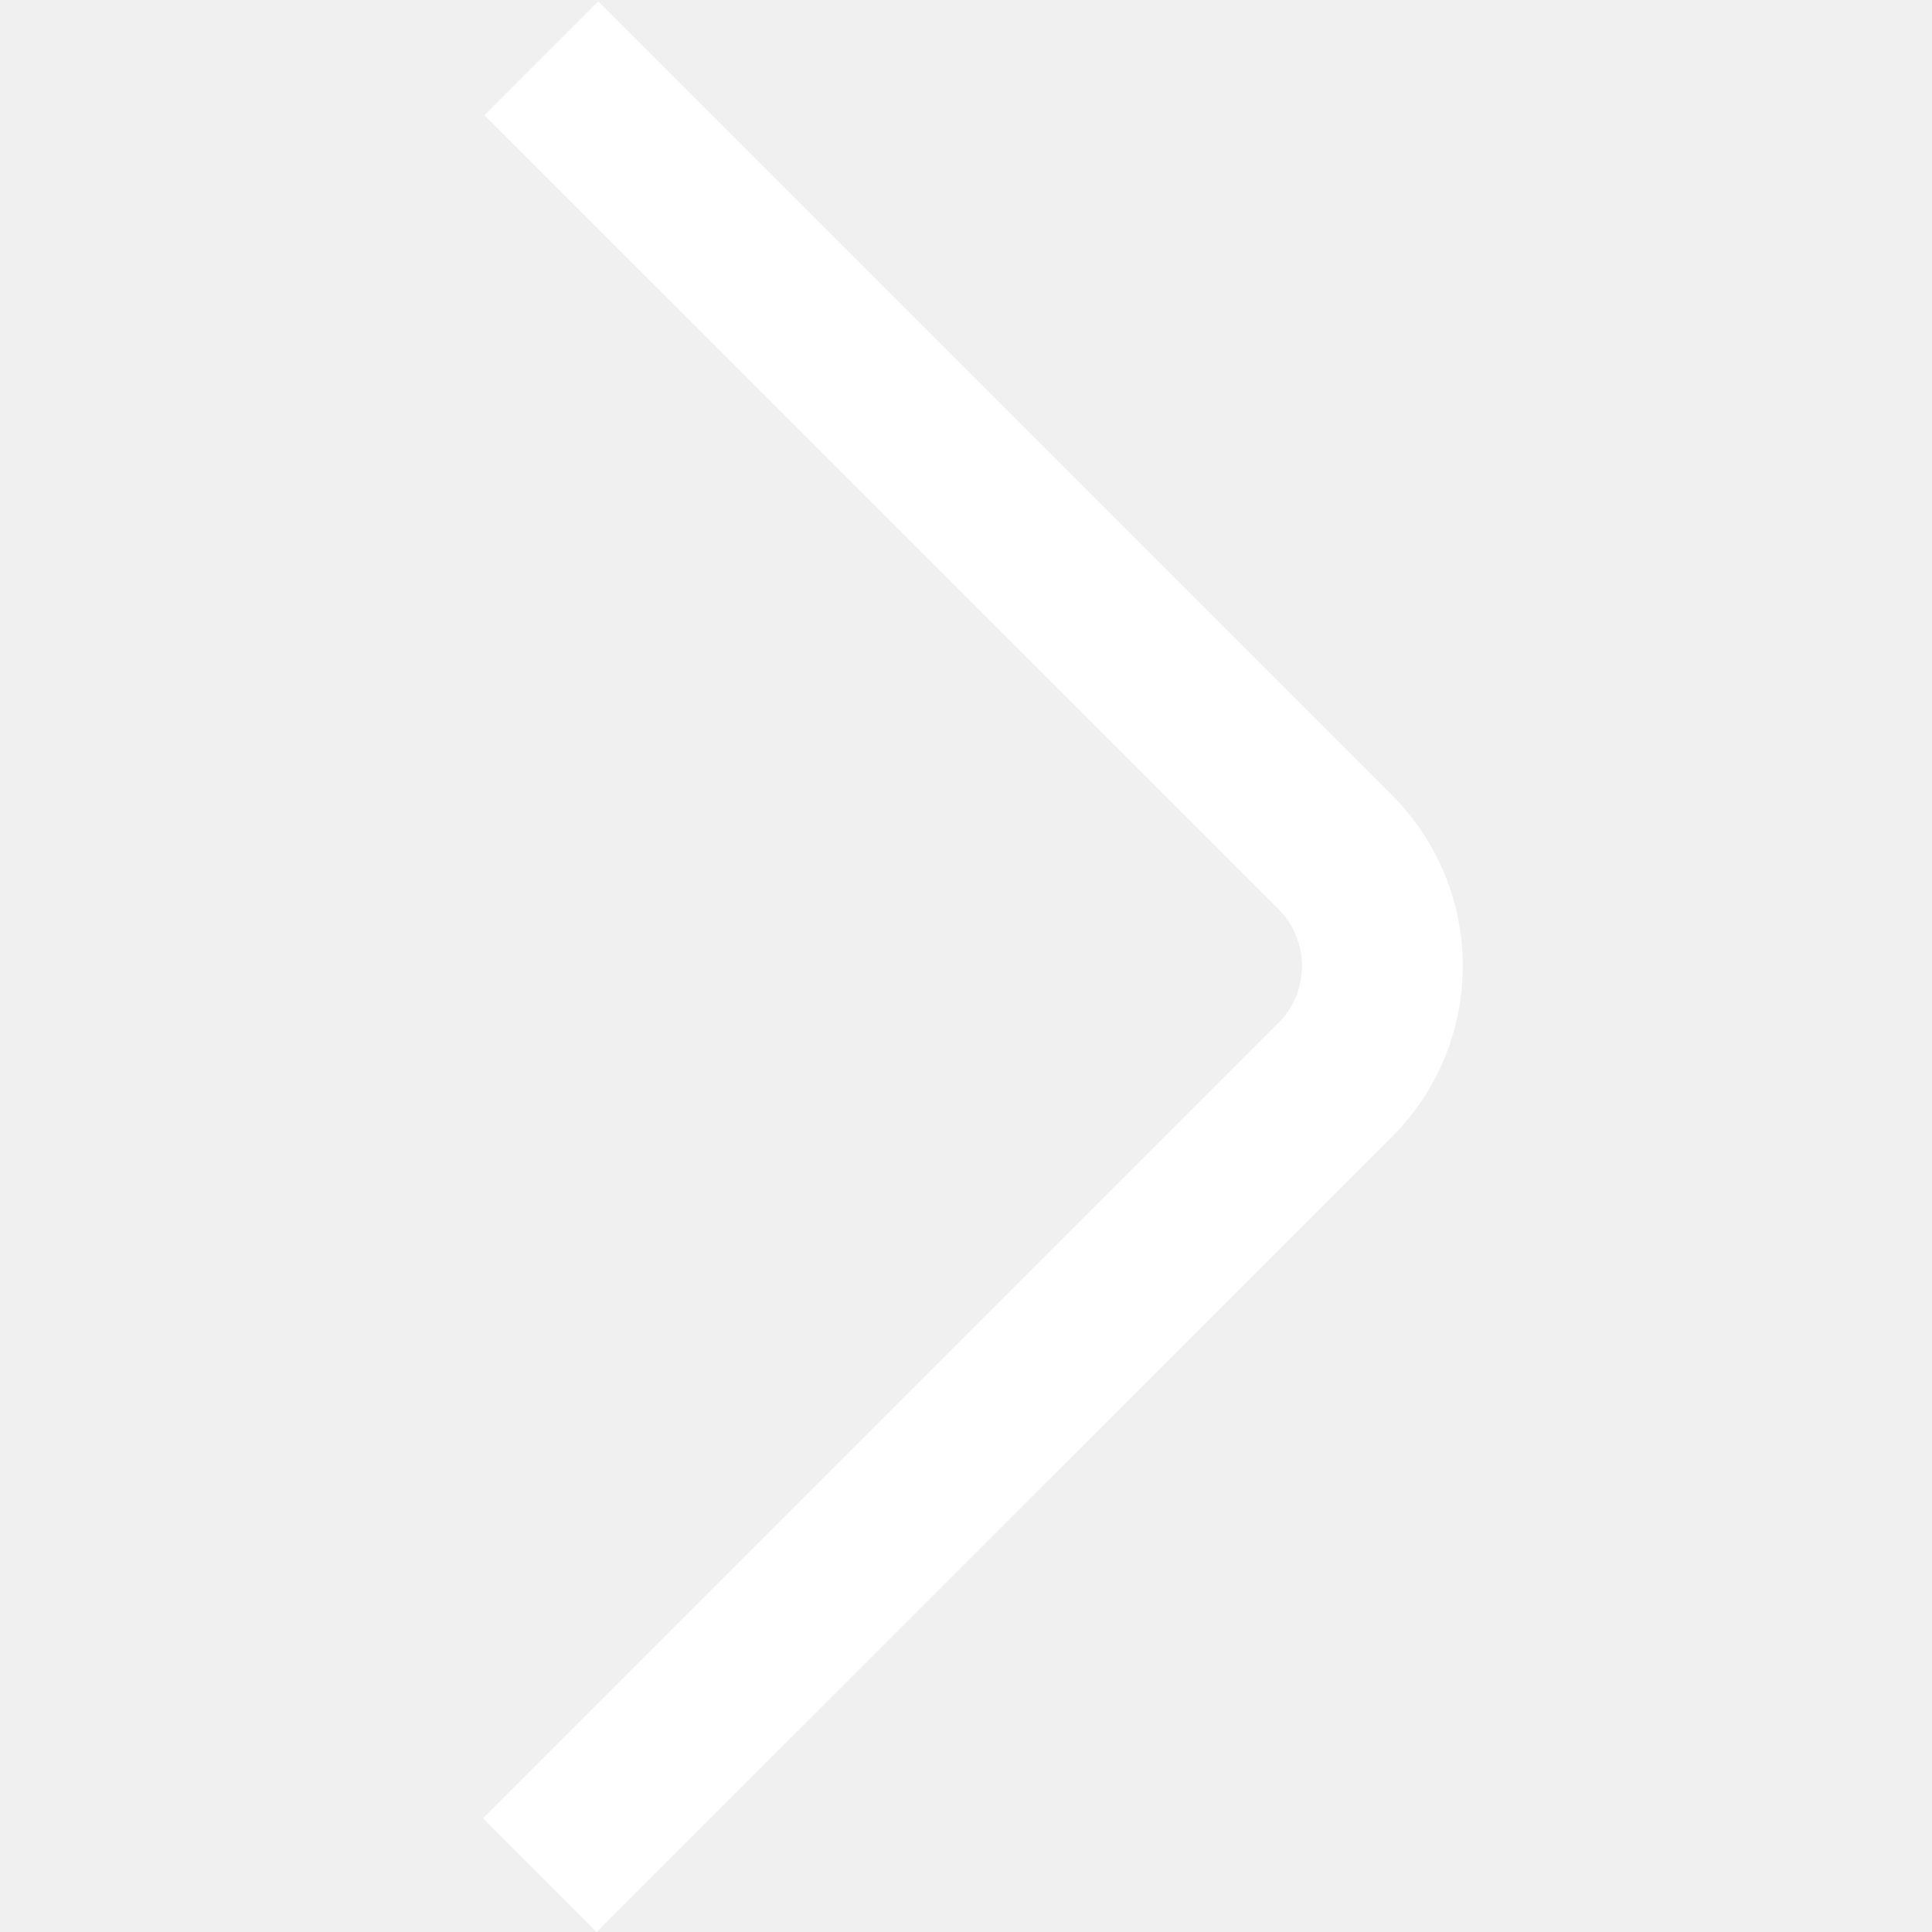
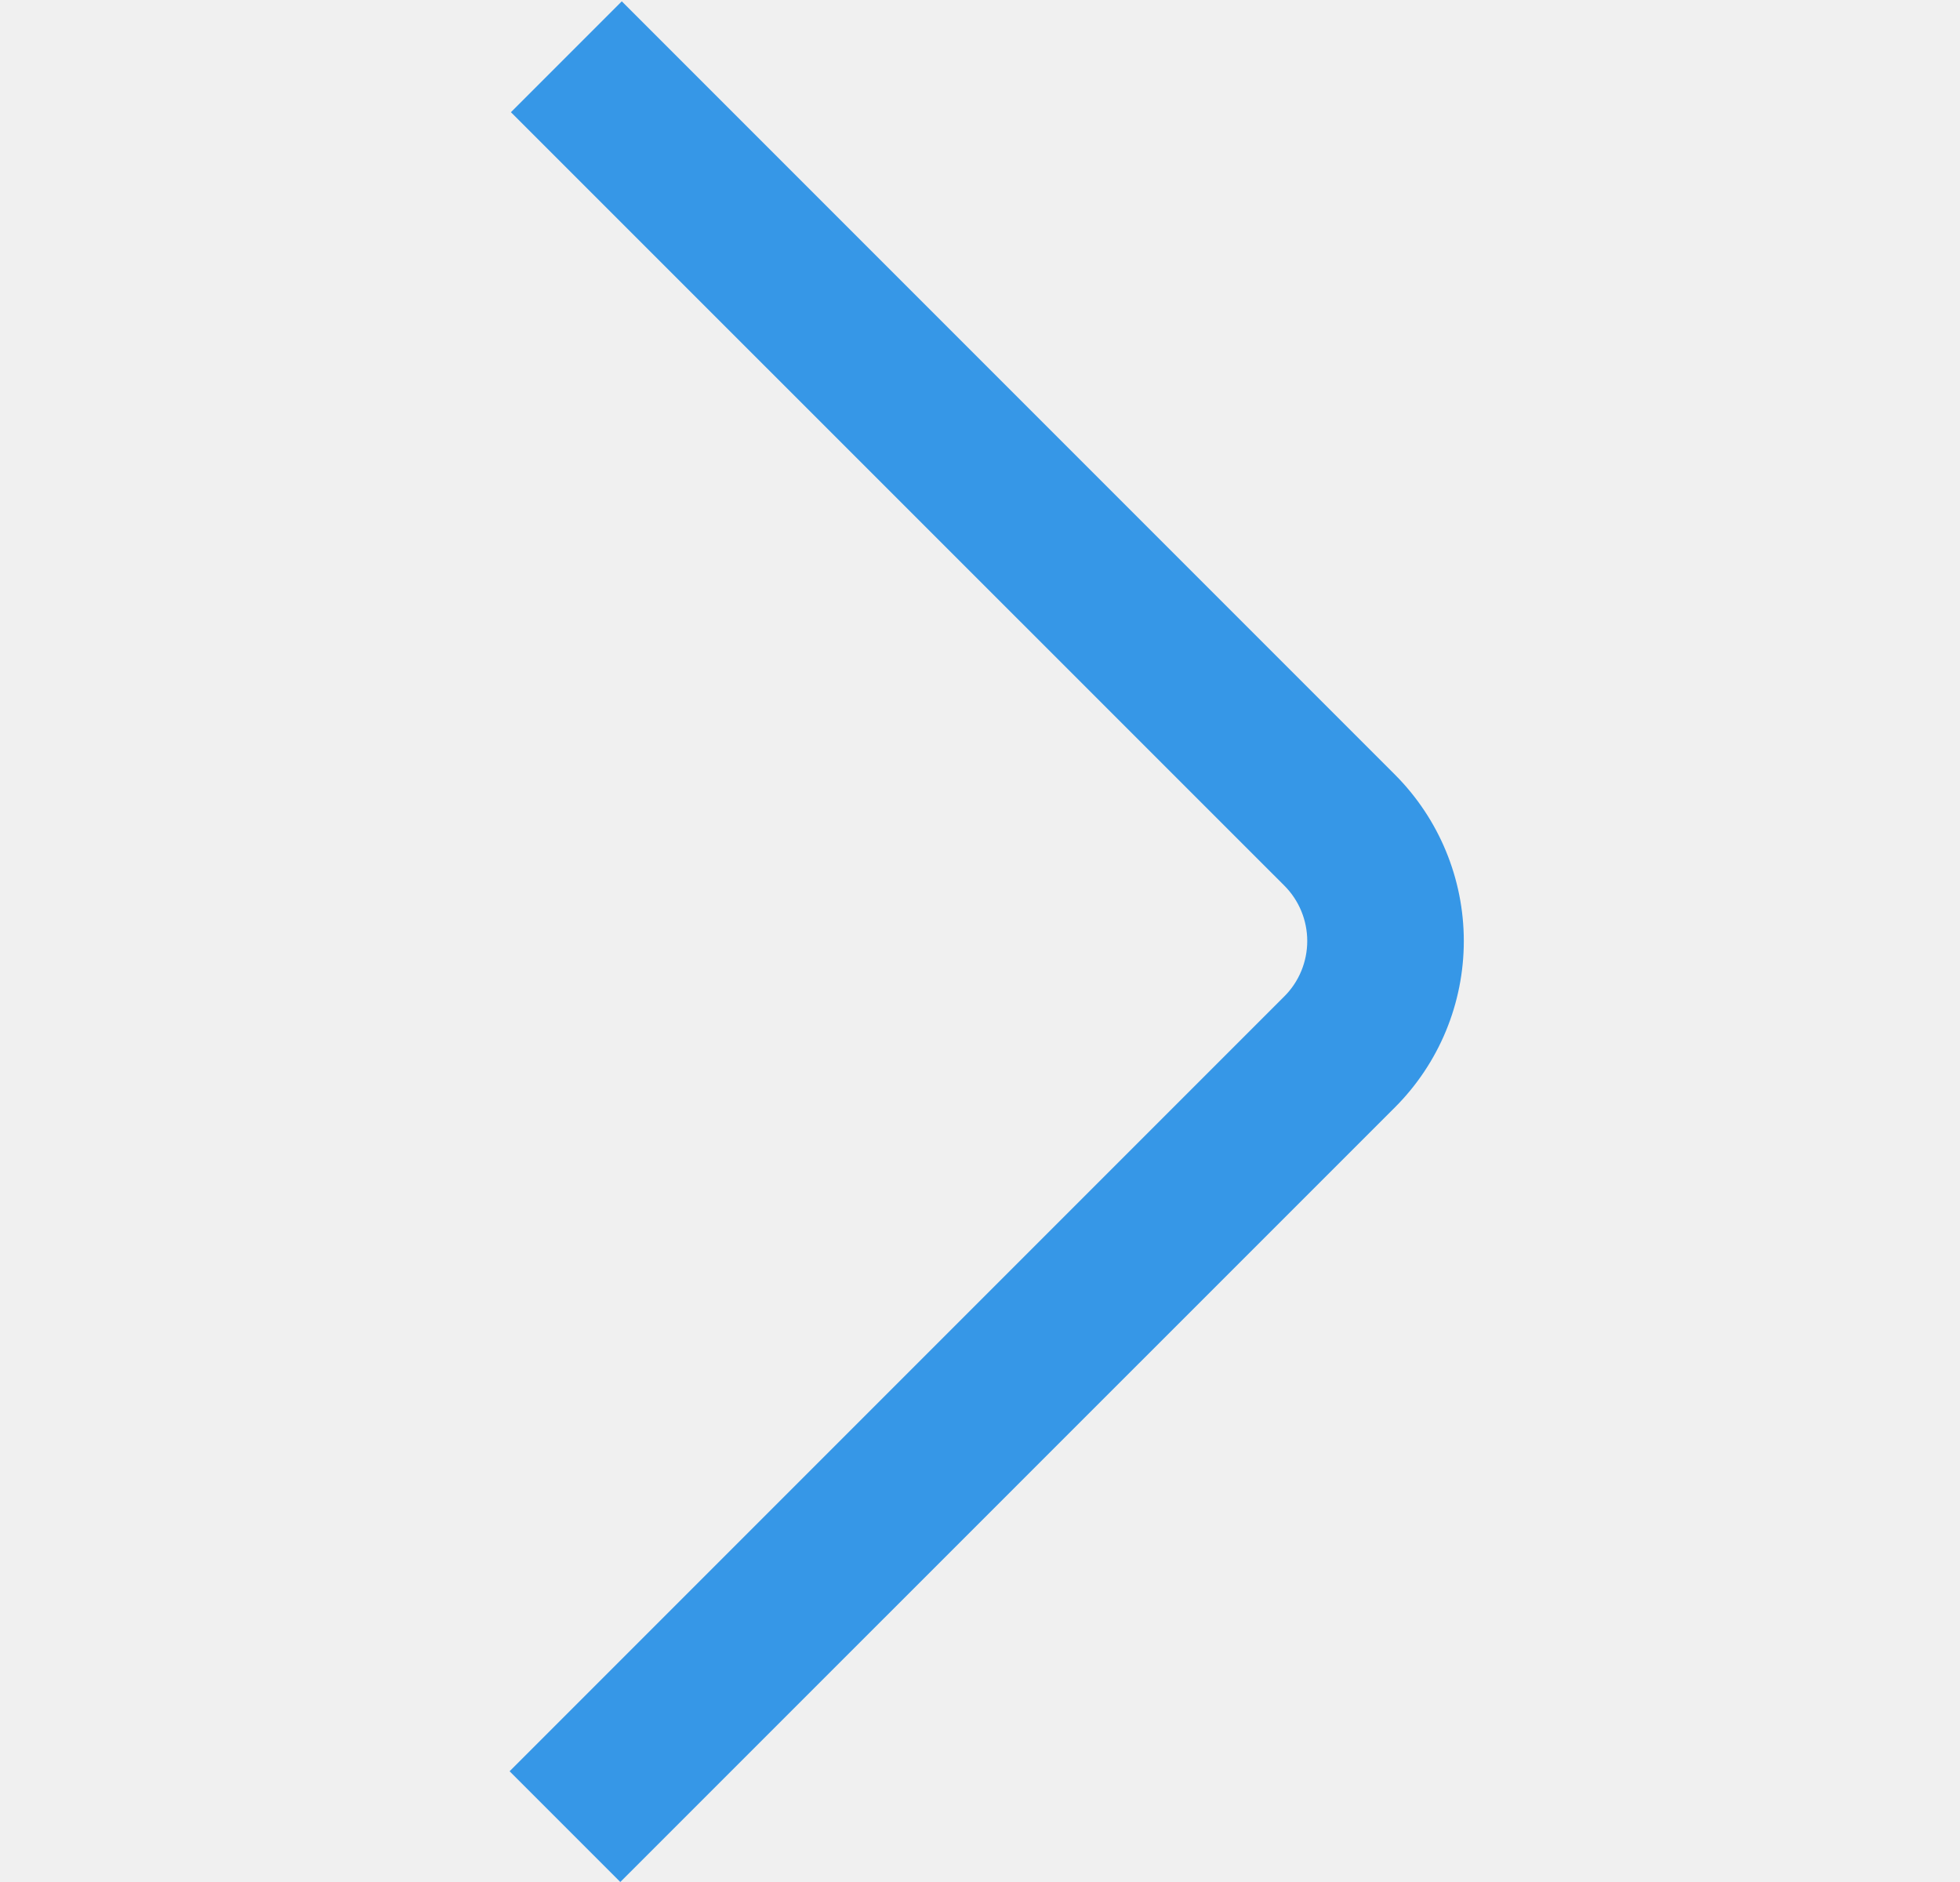
- <svg xmlns="http://www.w3.org/2000/svg" width="24" height="24" viewBox="0 0 24 24" fill="none">
-   <path d="M7.412 24L6 22.588L15.881 12.707C16.069 12.52 16.174 12.265 16.174 12C16.174 11.735 16.069 11.481 15.881 11.293L6.017 1.431L7.431 0.017L17.293 9.879C17.855 10.442 18.171 11.205 18.171 12C18.171 12.796 17.855 13.559 17.293 14.121L7.412 24Z" fill="white" />
+ <svg xmlns="http://www.w3.org/2000/svg" width="25" height="24" viewBox="0 0 25 24" fill="none">
+   <path d="M7.912 24L6.5 22.588L16.381 12.707C16.569 12.52 16.674 12.265 16.674 12C16.674 11.735 16.569 11.481 16.381 11.293L6.517 1.431L7.931 0.017L17.793 9.879C18.355 10.442 18.671 11.205 18.671 12C18.671 12.796 18.355 13.559 17.793 14.121L7.912 24Z" fill="#3697E7" />
</svg>
